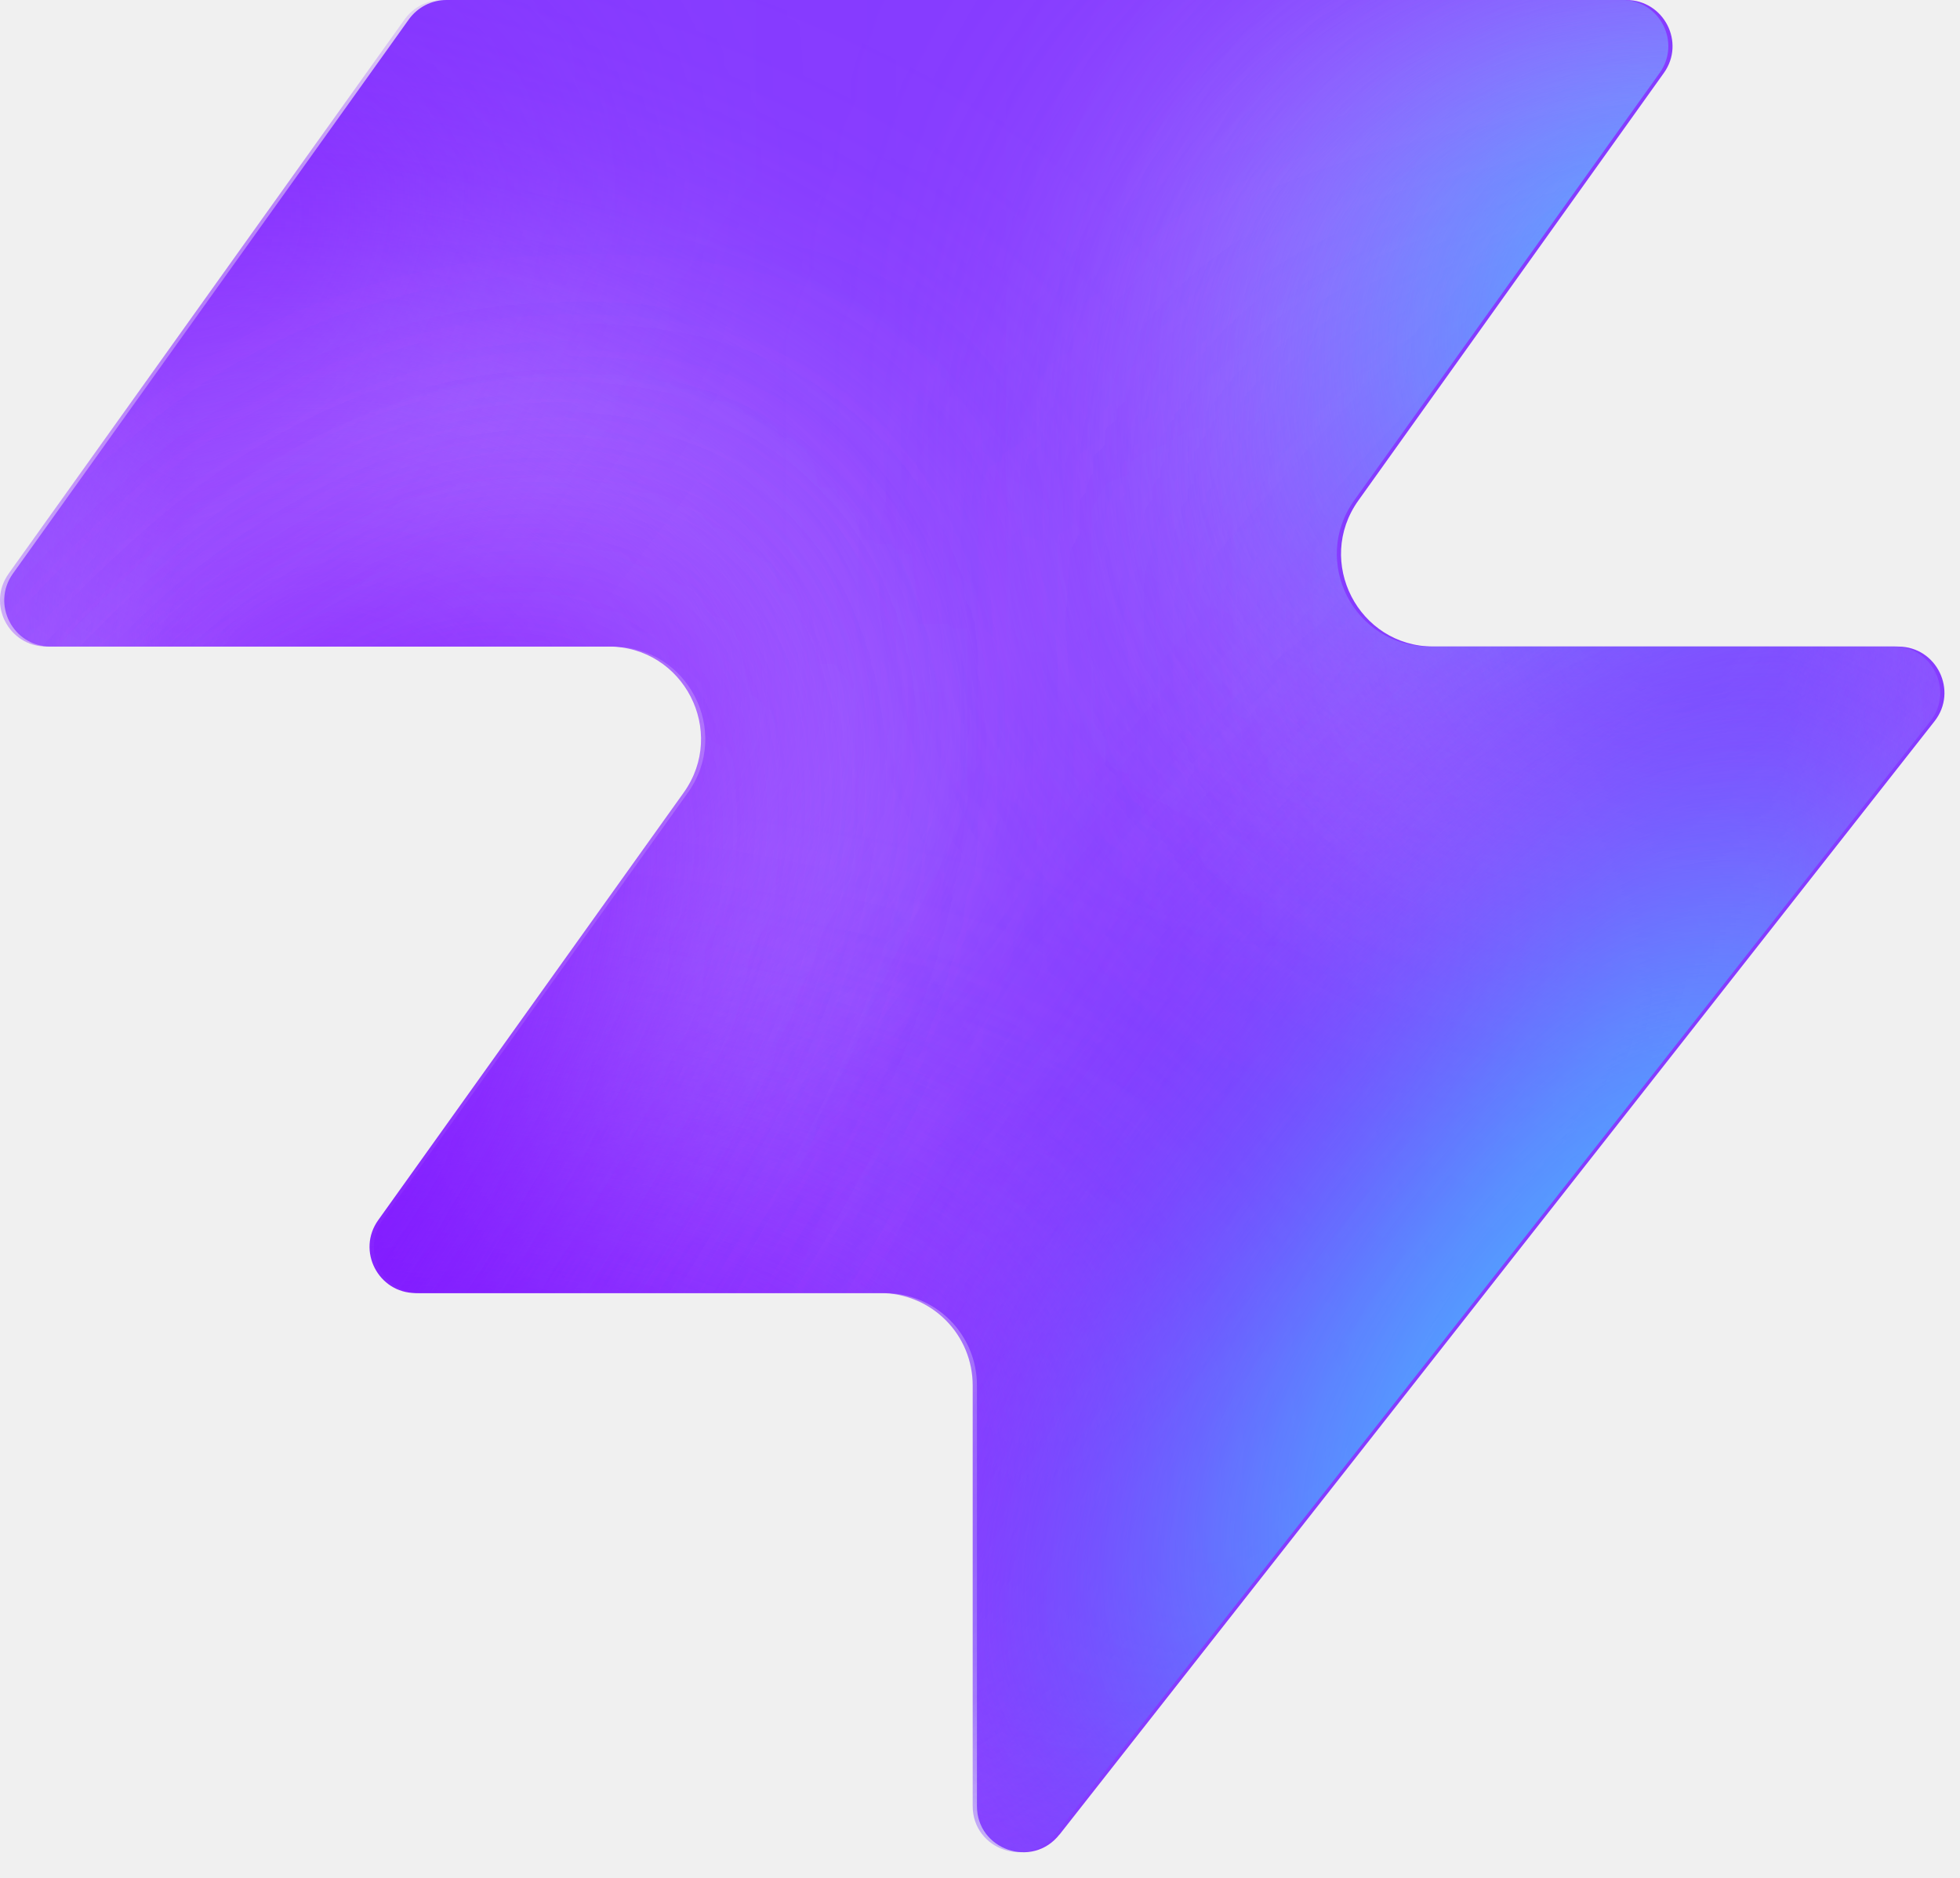
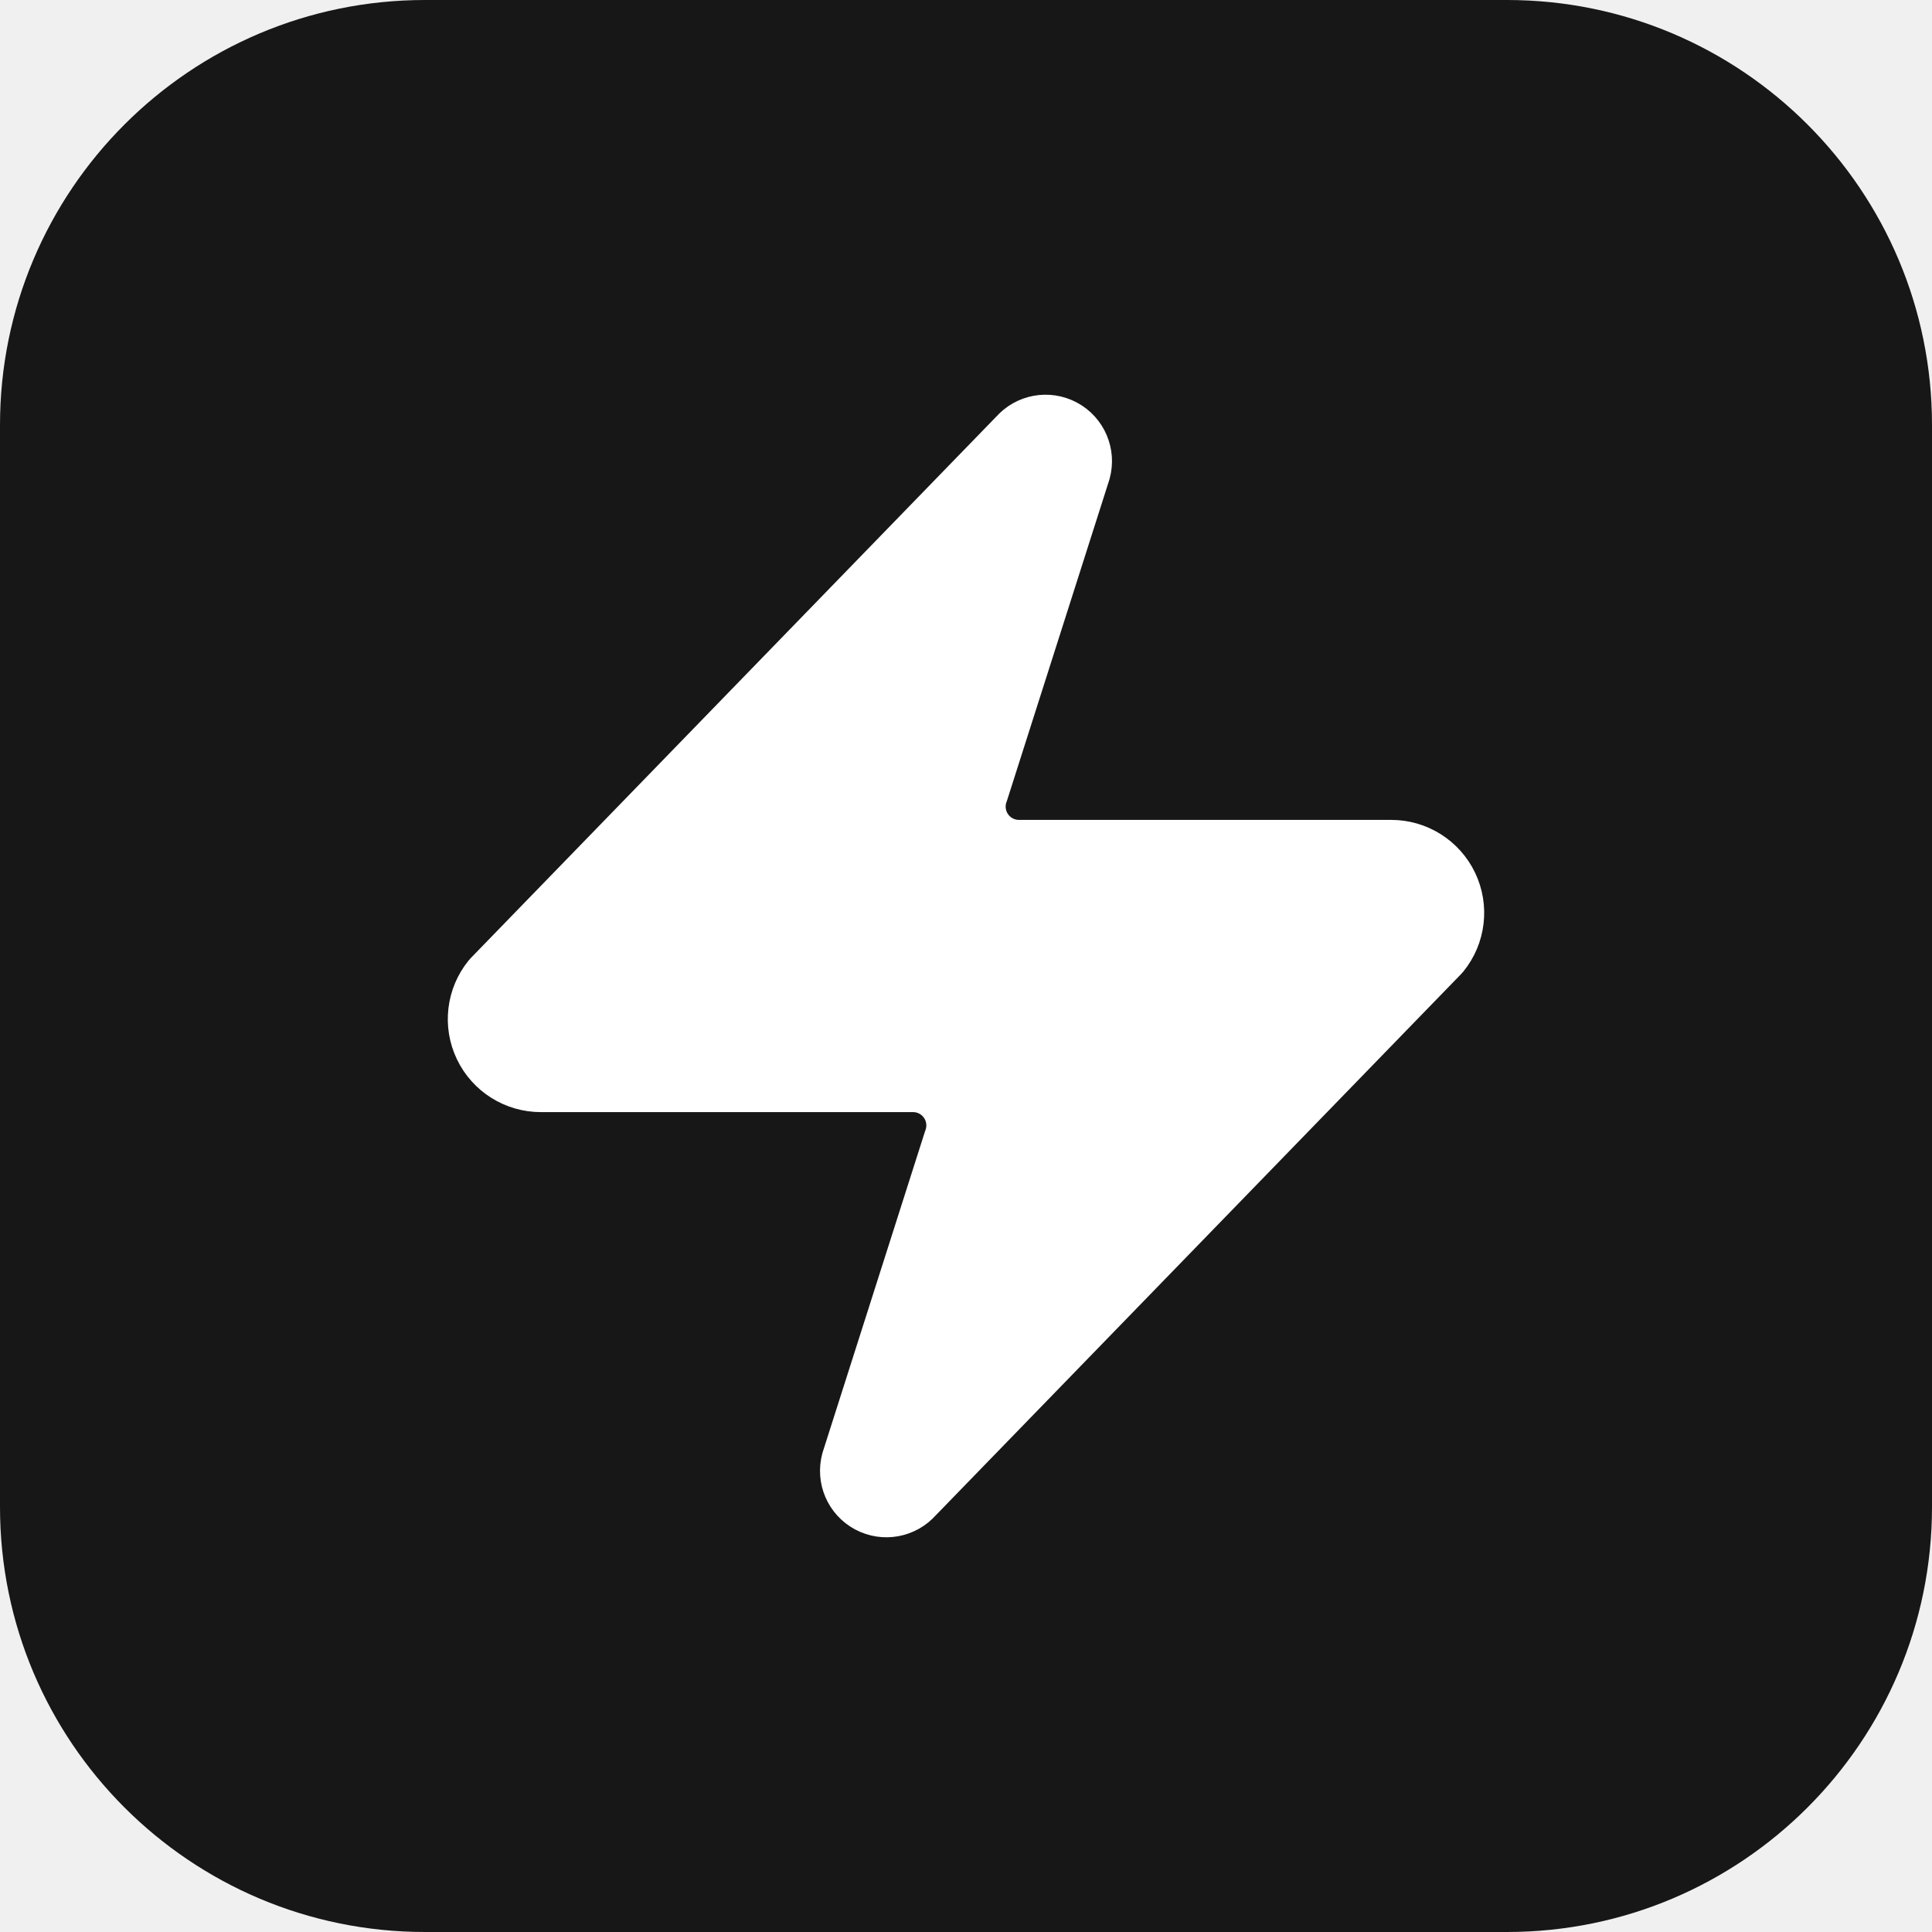
- <svg xmlns="http://www.w3.org/2000/svg" width="48" height="46" fill="none" viewBox="0 0 48 46">
-   <path fill="#863bff" d="M25.946 44.938c-.664.845-2.021.375-2.021-.698V33.937a2.26 2.26 0 0 0-2.262-2.262H10.287c-.92 0-1.456-1.04-.92-1.788l7.48-10.471c1.07-1.497 0-3.578-1.842-3.578H1.237c-.92 0-1.456-1.04-.92-1.788L10.013.474c.214-.297.556-.474.92-.474h28.894c.92 0 1.456 1.04.92 1.788l-7.48 10.471c-1.07 1.498 0 3.579 1.842 3.579h11.377c.943 0 1.473 1.088.89 1.83L25.947 44.94z" style="fill:#863bff;fill:color(display-p3 .525 .23 1);fill-opacity:1" />
-   <mask id="a" width="48" height="46" x="0" y="0" maskUnits="userSpaceOnUse" style="mask-type:alpha">
-     <path fill="#000" d="M25.842 44.938c-.664.844-2.021.375-2.021-.698V33.937a2.26 2.26 0 0 0-2.262-2.262H10.183c-.92 0-1.456-1.04-.92-1.788l7.48-10.471c1.07-1.498 0-3.579-1.842-3.579H1.133c-.92 0-1.456-1.04-.92-1.787L9.91.473c.214-.297.556-.474.92-.474h28.894c.92 0 1.456 1.04.92 1.788l-7.48 10.471c-1.07 1.498 0 3.578 1.842 3.578h11.377c.943 0 1.473 1.088.89 1.832L25.843 44.94z" style="fill:#000;fill-opacity:1" />
-   </mask>
-   <g mask="url(#a)">
-     <g filter="url(#b)">
-       <ellipse cx="5.508" cy="14.704" fill="#ede6ff" rx="5.508" ry="14.704" style="fill:#ede6ff;fill:color(display-p3 .927 .903 1);fill-opacity:1" transform="matrix(.00324 1 1 -.00324 -4.47 31.516)" />
-     </g>
-     <g filter="url(#c)">
-       <ellipse cx="10.399" cy="29.851" fill="#ede6ff" rx="10.399" ry="29.851" style="fill:#ede6ff;fill:color(display-p3 .927 .903 1);fill-opacity:1" transform="matrix(.00324 1 1 -.00324 -39.328 7.883)" />
-     </g>
-     <g filter="url(#d)">
-       <ellipse cx="5.508" cy="30.487" fill="#7e14ff" rx="5.508" ry="30.487" style="fill:#7e14ff;fill:color(display-p3 .492 .077 1);fill-opacity:1" transform="rotate(89.814 -25.913 -14.639)scale(1 -1)" />
-     </g>
-     <g filter="url(#e)">
-       <ellipse cx="5.508" cy="30.599" fill="#7e14ff" rx="5.508" ry="30.599" style="fill:#7e14ff;fill:color(display-p3 .492 .077 1);fill-opacity:1" transform="rotate(89.814 -32.644 -3.334)scale(1 -1)" />
-     </g>
-     <g filter="url(#f)">
-       <ellipse cx="5.508" cy="30.599" fill="#7e14ff" rx="5.508" ry="30.599" style="fill:#7e14ff;fill:color(display-p3 .492 .077 1);fill-opacity:1" transform="matrix(.00324 1 1 -.00324 -34.34 30.47)" />
-     </g>
-     <g filter="url(#g)">
-       <ellipse cx="14.072" cy="22.078" fill="#ede6ff" rx="14.072" ry="22.078" style="fill:#ede6ff;fill:color(display-p3 .927 .903 1);fill-opacity:1" transform="rotate(93.35 24.506 48.493)scale(-1 1)" />
-     </g>
-     <g filter="url(#h)">
-       <ellipse cx="3.47" cy="21.501" fill="#7e14ff" rx="3.47" ry="21.501" style="fill:#7e14ff;fill:color(display-p3 .492 .077 1);fill-opacity:1" transform="rotate(89.009 28.708 47.59)scale(-1 1)" />
-     </g>
-     <g filter="url(#i)">
-       <ellipse cx="3.47" cy="21.501" fill="#7e14ff" rx="3.47" ry="21.501" style="fill:#7e14ff;fill:color(display-p3 .492 .077 1);fill-opacity:1" transform="rotate(89.009 28.708 47.59)scale(-1 1)" />
-     </g>
-     <g filter="url(#j)">
-       <ellipse cx=".387" cy="8.972" fill="#7e14ff" rx="4.407" ry="29.108" style="fill:#7e14ff;fill:color(display-p3 .492 .077 1);fill-opacity:1" transform="rotate(39.51 .387 8.972)" />
-     </g>
-     <g filter="url(#k)">
-       <ellipse cx="47.523" cy="-6.092" fill="#7e14ff" rx="4.407" ry="29.108" style="fill:#7e14ff;fill:color(display-p3 .492 .077 1);fill-opacity:1" transform="rotate(37.892 47.523 -6.092)" />
-     </g>
-     <g filter="url(#l)">
-       <ellipse cx="41.412" cy="6.333" fill="#47bfff" rx="5.971" ry="9.665" style="fill:#47bfff;fill:color(display-p3 .28 .748 1);fill-opacity:1" transform="rotate(37.892 41.412 6.333)" />
-     </g>
-     <g filter="url(#m)">
-       <ellipse cx="-1.879" cy="38.332" fill="#7e14ff" rx="4.407" ry="29.108" style="fill:#7e14ff;fill:color(display-p3 .492 .077 1);fill-opacity:1" transform="rotate(37.892 -1.88 38.332)" />
-     </g>
-     <g filter="url(#n)">
-       <ellipse cx="-1.879" cy="38.332" fill="#7e14ff" rx="4.407" ry="29.108" style="fill:#7e14ff;fill:color(display-p3 .492 .077 1);fill-opacity:1" transform="rotate(37.892 -1.88 38.332)" />
-     </g>
-     <g filter="url(#o)">
-       <ellipse cx="35.651" cy="29.907" fill="#7e14ff" rx="4.407" ry="29.108" style="fill:#7e14ff;fill:color(display-p3 .492 .077 1);fill-opacity:1" transform="rotate(37.892 35.651 29.907)" />
-     </g>
-     <g filter="url(#p)">
-       <ellipse cx="38.418" cy="32.4" fill="#47bfff" rx="5.971" ry="15.297" style="fill:#47bfff;fill:color(display-p3 .28 .748 1);fill-opacity:1" transform="rotate(37.892 38.418 32.4)" />
-     </g>
-   </g>
-   <defs>
-     <filter id="b" width="60.045" height="41.654" x="-19.77" y="16.149" color-interpolation-filters="sRGB" filterUnits="userSpaceOnUse">
-       <feFlood flood-opacity="0" result="BackgroundImageFix" />
-       <feBlend in="SourceGraphic" in2="BackgroundImageFix" result="shape" />
-       <feGaussianBlur result="effect1_foregroundBlur_2002_17158" stdDeviation="7.659" />
-     </filter>
-     <filter id="c" width="90.34" height="51.437" x="-54.613" y="-7.533" color-interpolation-filters="sRGB" filterUnits="userSpaceOnUse">
-       <feFlood flood-opacity="0" result="BackgroundImageFix" />
-       <feBlend in="SourceGraphic" in2="BackgroundImageFix" result="shape" />
-       <feGaussianBlur result="effect1_foregroundBlur_2002_17158" stdDeviation="7.659" />
-     </filter>
-     <filter id="d" width="79.355" height="29.4" x="-49.64" y="2.03" color-interpolation-filters="sRGB" filterUnits="userSpaceOnUse">
-       <feFlood flood-opacity="0" result="BackgroundImageFix" />
-       <feBlend in="SourceGraphic" in2="BackgroundImageFix" result="shape" />
-       <feGaussianBlur result="effect1_foregroundBlur_2002_17158" stdDeviation="4.596" />
-     </filter>
-     <filter id="e" width="79.579" height="29.4" x="-45.045" y="20.029" color-interpolation-filters="sRGB" filterUnits="userSpaceOnUse">
-       <feFlood flood-opacity="0" result="BackgroundImageFix" />
-       <feBlend in="SourceGraphic" in2="BackgroundImageFix" result="shape" />
-       <feGaussianBlur result="effect1_foregroundBlur_2002_17158" stdDeviation="4.596" />
-     </filter>
-     <filter id="f" width="79.579" height="29.4" x="-43.513" y="21.178" color-interpolation-filters="sRGB" filterUnits="userSpaceOnUse">
-       <feFlood flood-opacity="0" result="BackgroundImageFix" />
-       <feBlend in="SourceGraphic" in2="BackgroundImageFix" result="shape" />
-       <feGaussianBlur result="effect1_foregroundBlur_2002_17158" stdDeviation="4.596" />
-     </filter>
-     <filter id="g" width="74.749" height="58.852" x="15.756" y="-17.901" color-interpolation-filters="sRGB" filterUnits="userSpaceOnUse">
-       <feFlood flood-opacity="0" result="BackgroundImageFix" />
-       <feBlend in="SourceGraphic" in2="BackgroundImageFix" result="shape" />
-       <feGaussianBlur result="effect1_foregroundBlur_2002_17158" stdDeviation="7.659" />
-     </filter>
-     <filter id="h" width="61.377" height="25.362" x="23.548" y="2.284" color-interpolation-filters="sRGB" filterUnits="userSpaceOnUse">
-       <feFlood flood-opacity="0" result="BackgroundImageFix" />
-       <feBlend in="SourceGraphic" in2="BackgroundImageFix" result="shape" />
-       <feGaussianBlur result="effect1_foregroundBlur_2002_17158" stdDeviation="4.596" />
-     </filter>
-     <filter id="i" width="61.377" height="25.362" x="23.548" y="2.284" color-interpolation-filters="sRGB" filterUnits="userSpaceOnUse">
-       <feFlood flood-opacity="0" result="BackgroundImageFix" />
-       <feBlend in="SourceGraphic" in2="BackgroundImageFix" result="shape" />
-       <feGaussianBlur result="effect1_foregroundBlur_2002_17158" stdDeviation="4.596" />
-     </filter>
-     <filter id="j" width="56.045" height="63.649" x="-27.636" y="-22.853" color-interpolation-filters="sRGB" filterUnits="userSpaceOnUse">
-       <feFlood flood-opacity="0" result="BackgroundImageFix" />
-       <feBlend in="SourceGraphic" in2="BackgroundImageFix" result="shape" />
-       <feGaussianBlur result="effect1_foregroundBlur_2002_17158" stdDeviation="4.596" />
-     </filter>
-     <filter id="k" width="54.814" height="64.646" x="20.116" y="-38.415" color-interpolation-filters="sRGB" filterUnits="userSpaceOnUse">
-       <feFlood flood-opacity="0" result="BackgroundImageFix" />
-       <feBlend in="SourceGraphic" in2="BackgroundImageFix" result="shape" />
-       <feGaussianBlur result="effect1_foregroundBlur_2002_17158" stdDeviation="4.596" />
-     </filter>
-     <filter id="l" width="33.541" height="35.313" x="24.641" y="-11.323" color-interpolation-filters="sRGB" filterUnits="userSpaceOnUse">
-       <feFlood flood-opacity="0" result="BackgroundImageFix" />
-       <feBlend in="SourceGraphic" in2="BackgroundImageFix" result="shape" />
-       <feGaussianBlur result="effect1_foregroundBlur_2002_17158" stdDeviation="4.596" />
-     </filter>
-     <filter id="m" width="54.814" height="64.646" x="-29.286" y="6.009" color-interpolation-filters="sRGB" filterUnits="userSpaceOnUse">
-       <feFlood flood-opacity="0" result="BackgroundImageFix" />
-       <feBlend in="SourceGraphic" in2="BackgroundImageFix" result="shape" />
-       <feGaussianBlur result="effect1_foregroundBlur_2002_17158" stdDeviation="4.596" />
-     </filter>
-     <filter id="n" width="54.814" height="64.646" x="-29.286" y="6.009" color-interpolation-filters="sRGB" filterUnits="userSpaceOnUse">
-       <feFlood flood-opacity="0" result="BackgroundImageFix" />
-       <feBlend in="SourceGraphic" in2="BackgroundImageFix" result="shape" />
-       <feGaussianBlur result="effect1_foregroundBlur_2002_17158" stdDeviation="4.596" />
-     </filter>
-     <filter id="o" width="54.814" height="64.646" x="8.244" y="-2.416" color-interpolation-filters="sRGB" filterUnits="userSpaceOnUse">
-       <feFlood flood-opacity="0" result="BackgroundImageFix" />
-       <feBlend in="SourceGraphic" in2="BackgroundImageFix" result="shape" />
-       <feGaussianBlur result="effect1_foregroundBlur_2002_17158" stdDeviation="4.596" />
-     </filter>
-     <filter id="p" width="39.409" height="43.623" x="18.713" y="10.588" color-interpolation-filters="sRGB" filterUnits="userSpaceOnUse">
-       <feFlood flood-opacity="0" result="BackgroundImageFix" />
-       <feBlend in="SourceGraphic" in2="BackgroundImageFix" result="shape" />
-       <feGaussianBlur result="effect1_foregroundBlur_2002_17158" stdDeviation="4.596" />
-     </filter>
-   </defs>
+ <svg xmlns="http://www.w3.org/2000/svg" width="64" height="64" viewBox="0 0 64 64">
+   <rect width="64" height="64" rx="14.08" fill="#171717" />
+   <path d="M4 14a1 1 0 0 1-.78-1.63l9.9-10.2a.5.5 0 0 1 .86.46l-1.92 6.02A1 1 0 0 0 13 10h7a1 1 0 0 1 .78 1.63l-9.9 10.2a.5.5 0 0 1-.86-.46l1.92-6.02A1 1 0 0 0 11 14z" transform="translate(10.88 10.88) scale(1.76)" fill="#ffffff" stroke="#ffffff" stroke-width="1.5" stroke-linejoin="round" />
</svg>
